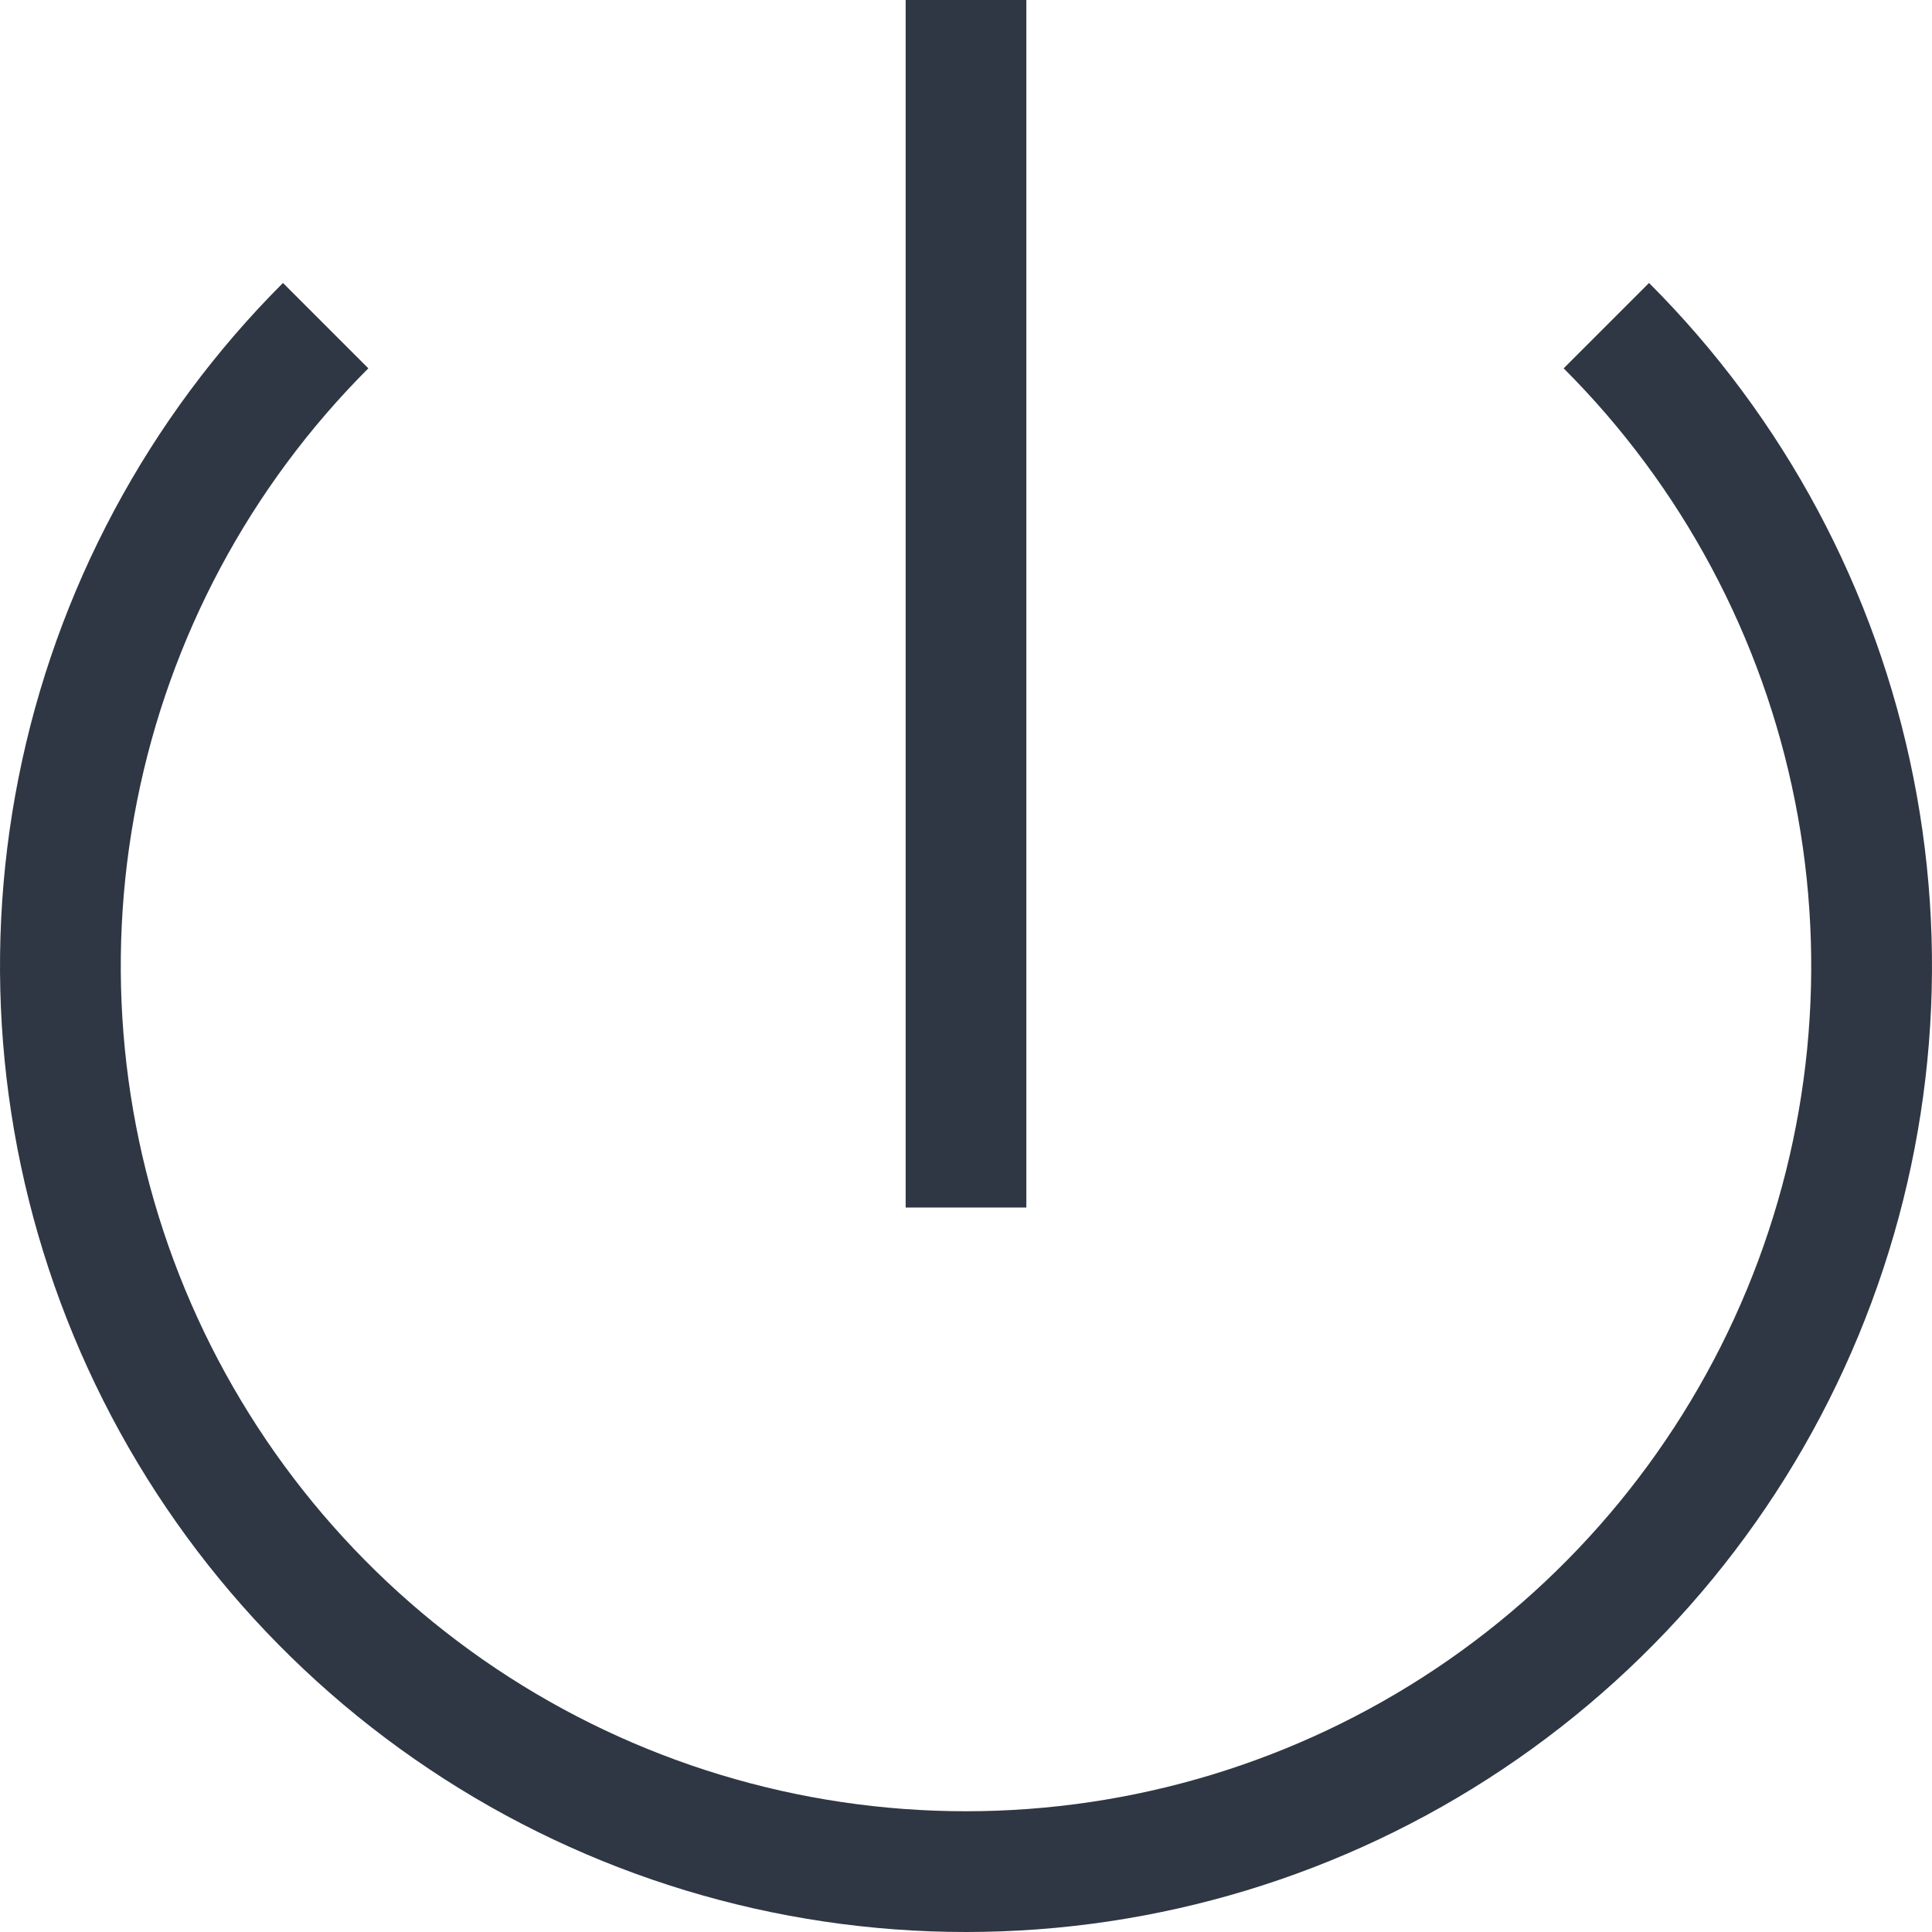
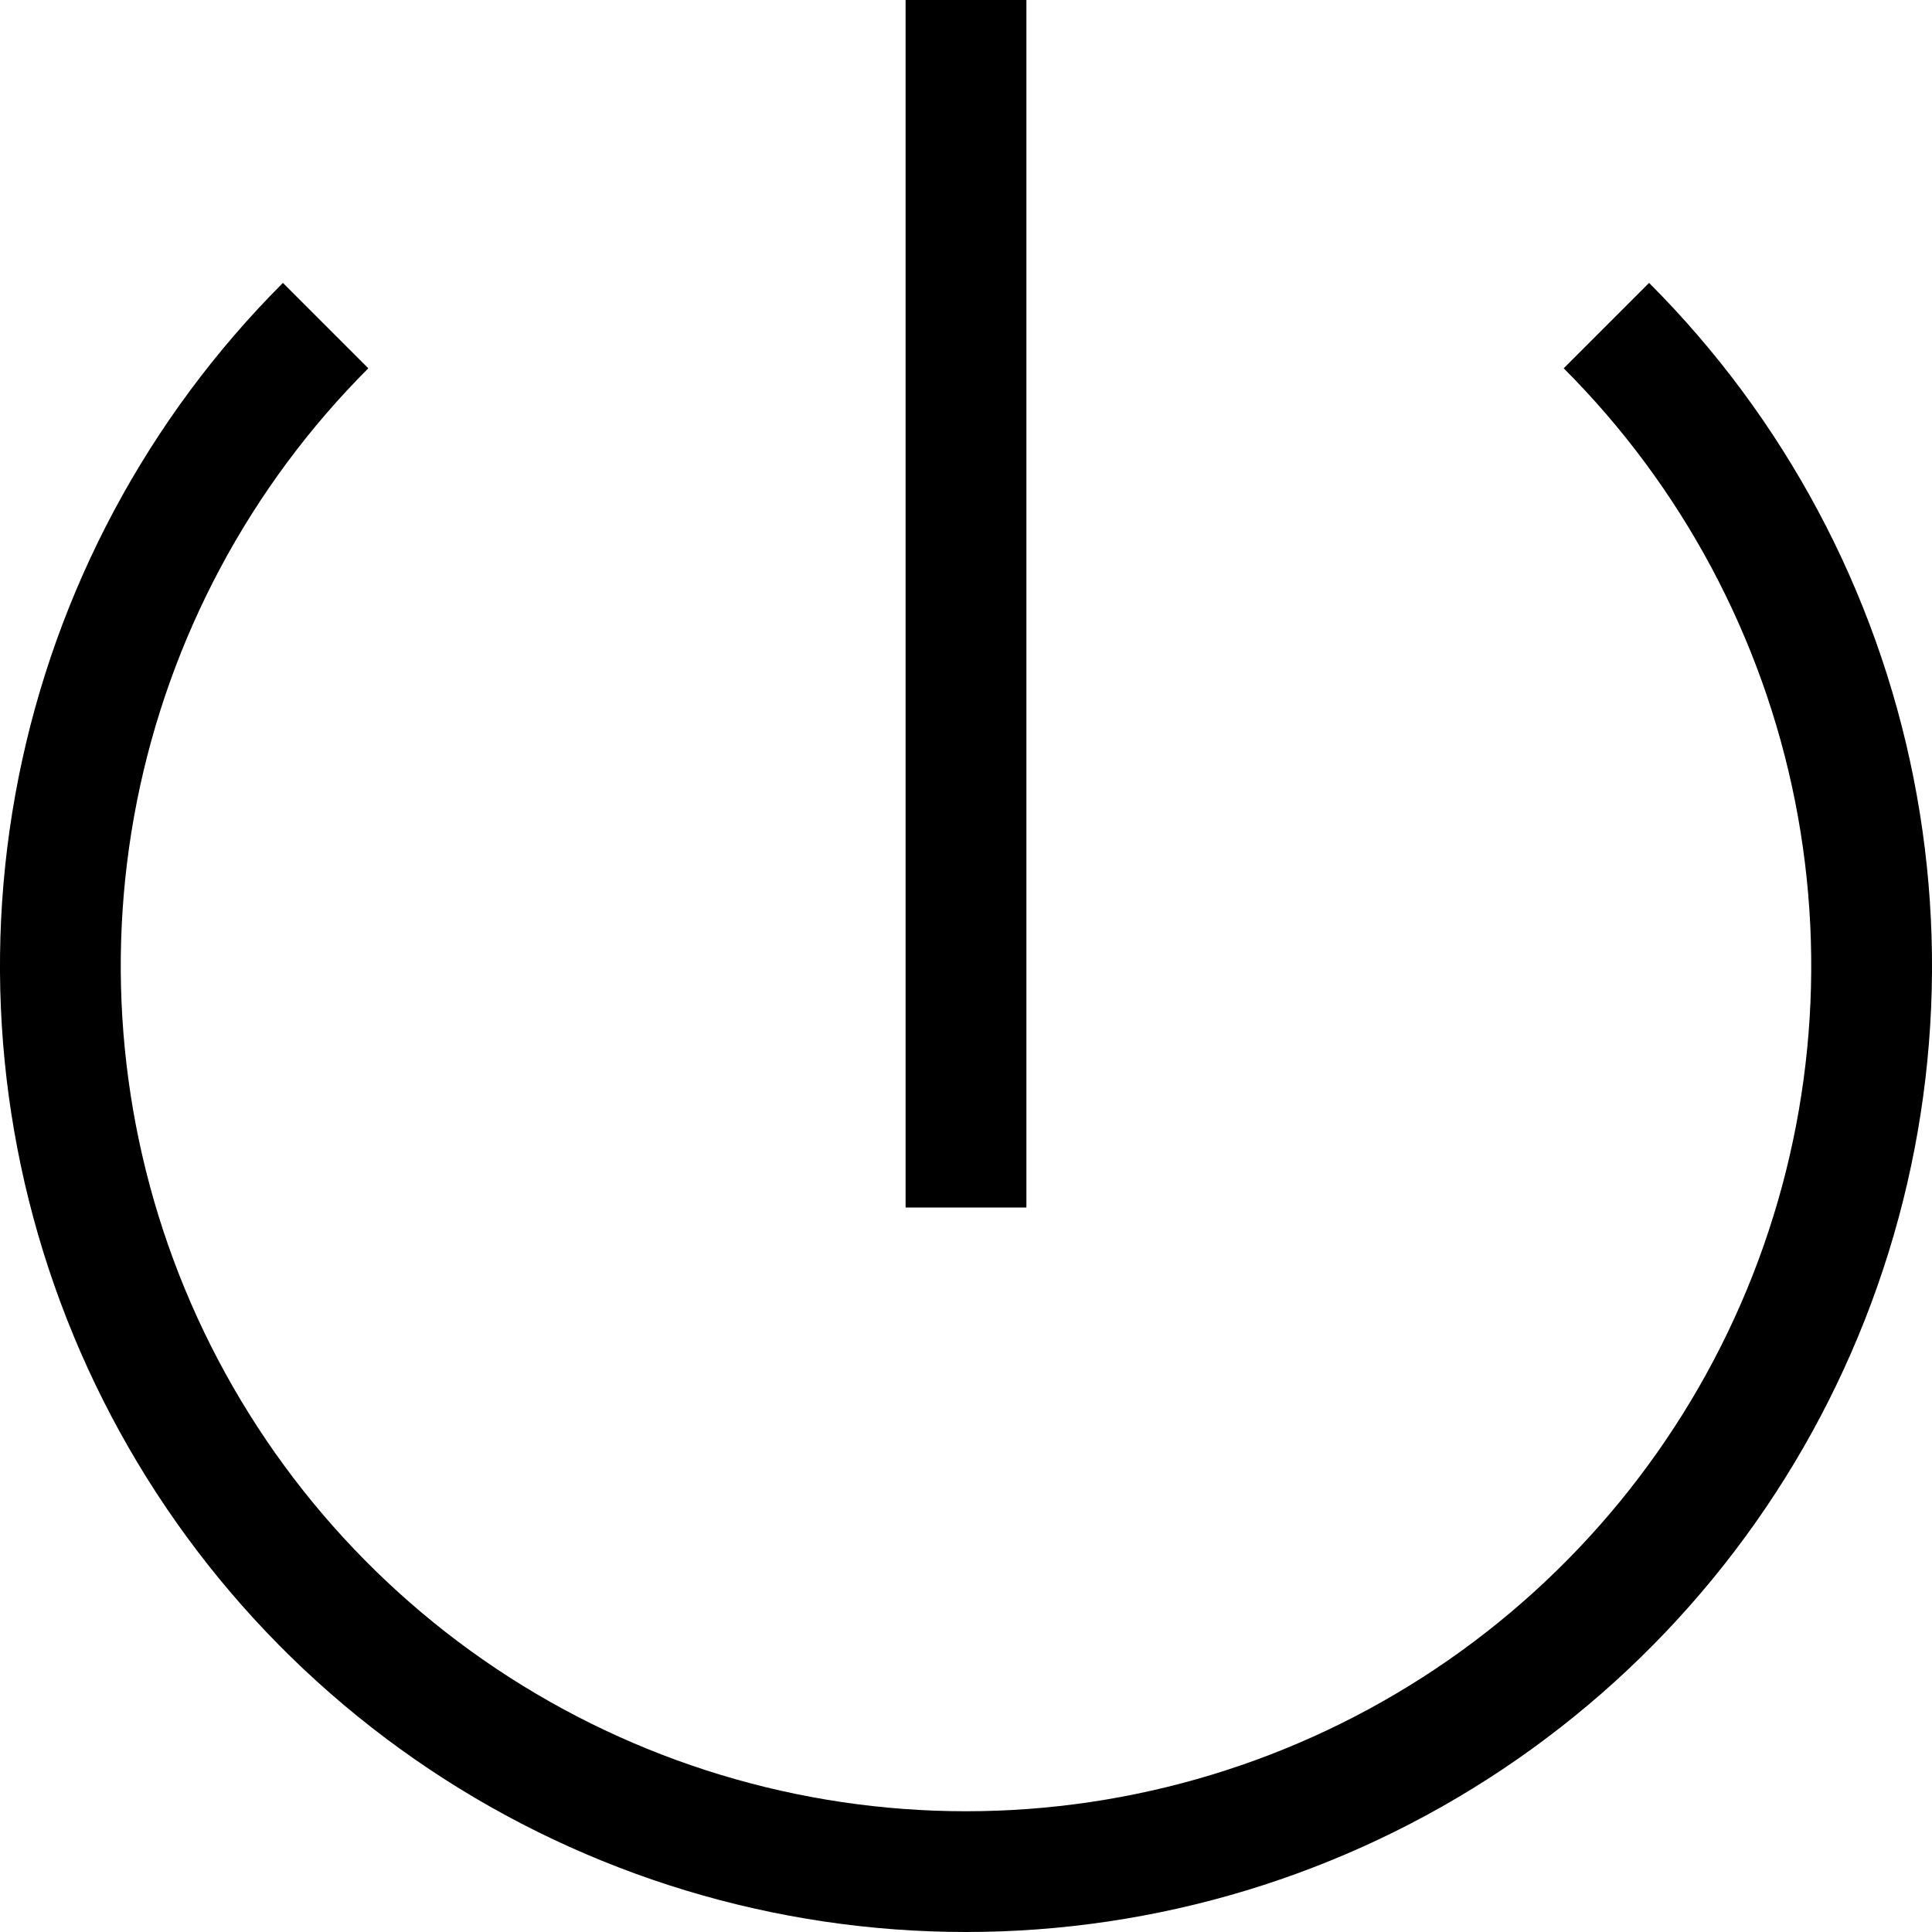
- <svg xmlns="http://www.w3.org/2000/svg" width="26" height="26" viewBox="0 0 26 26" fill="none">
-   <path fill-rule="evenodd" clip-rule="evenodd" d="M12.188 16.25V0H13.812V16.25H12.188ZM4.957 4.957C3.366 6.547 2.282 8.574 1.844 10.781C1.405 12.987 1.63 15.274 2.491 17.353C3.352 19.431 4.81 21.208 6.68 22.458C8.551 23.708 10.75 24.375 13 24.375C15.25 24.375 17.449 23.708 19.32 22.458C21.19 21.208 22.648 19.431 23.509 17.353C24.37 15.274 24.595 12.987 24.156 10.781C23.718 8.574 22.634 6.547 21.043 4.957L22.192 3.808C24.011 5.626 25.249 7.942 25.75 10.464C26.252 12.986 25.994 15.599 25.01 17.975C24.026 20.35 22.36 22.381 20.222 23.809C18.085 25.238 15.571 26 13 26C10.429 26 7.915 25.238 5.778 23.809C3.64 22.381 1.974 20.35 0.99 17.975C0.006 15.599 -0.252 12.986 0.25 10.464C0.751 7.942 1.99 5.626 3.808 3.808L4.957 4.957Z" fill="#2F3744" />
+ <svg xmlns="http://www.w3.org/2000/svg" width="30" height="30" viewBox="0 0 30 30" fill="none">
+   <path fill-rule="evenodd" clip-rule="evenodd" d="M14.062 18.75V0H15.938V18.75H14.062ZM5.719 5.719C3.884 7.555 2.634 9.893 2.127 12.439C1.621 14.985 1.881 17.624 2.874 20.023C3.867 22.421 5.55 24.471 7.708 25.913C9.867 27.355 12.404 28.125 15 28.125C17.596 28.125 20.134 27.355 22.292 25.913C24.45 24.471 26.133 22.421 27.126 20.023C28.119 17.624 28.379 14.985 27.873 12.439C27.366 9.893 26.116 7.555 24.281 5.719L25.607 4.393C27.704 6.491 29.133 9.164 29.712 12.074C30.291 14.983 29.994 17.999 28.858 20.74C27.723 23.481 25.8 25.824 23.334 27.472C20.867 29.12 17.967 30 15 30C12.033 30 9.133 29.12 6.666 27.472C4.2 25.824 2.277 23.481 1.142 20.74C0.006 17.999 -0.291 14.983 0.288 12.074C0.867 9.164 2.296 6.491 4.393 4.393L5.719 5.719Z" fill="black" />
</svg>
